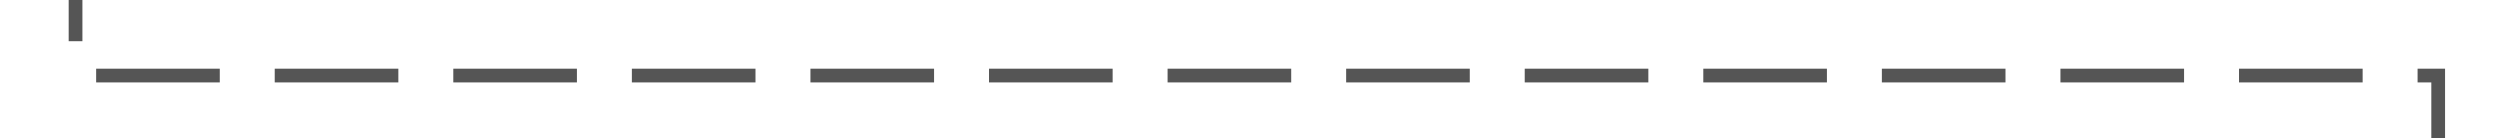
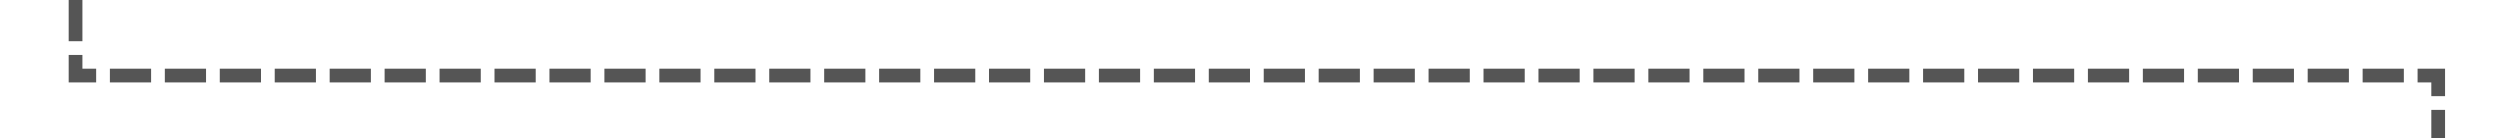
<svg xmlns="http://www.w3.org/2000/svg" version="1.1" width="182px" height="10px" preserveAspectRatio="xMinYMid meet" viewBox="1850 1134  182 8">
-   <path d="M 1855.5 1049  L 1855.5 1138.5  L 2027.5 1138.5  L 2027.5 1177  " stroke-width="1" stroke-dasharray="9,4" stroke="#555555" fill="none" />
+   <path d="M 1855.5 1049  L 1855.5 1138.5  L 2027.5 1138.5  L 2027.5 1177  " stroke-width="1" stroke-dasharray="3,1" stroke="#555555" fill="none" />
  <path d="M 2021.2 1176  L 2027.5 1182  L 2033.8 1176  L 2021.2 1176  Z " fill-rule="nonzero" fill="#555555" stroke="none" />
</svg>
